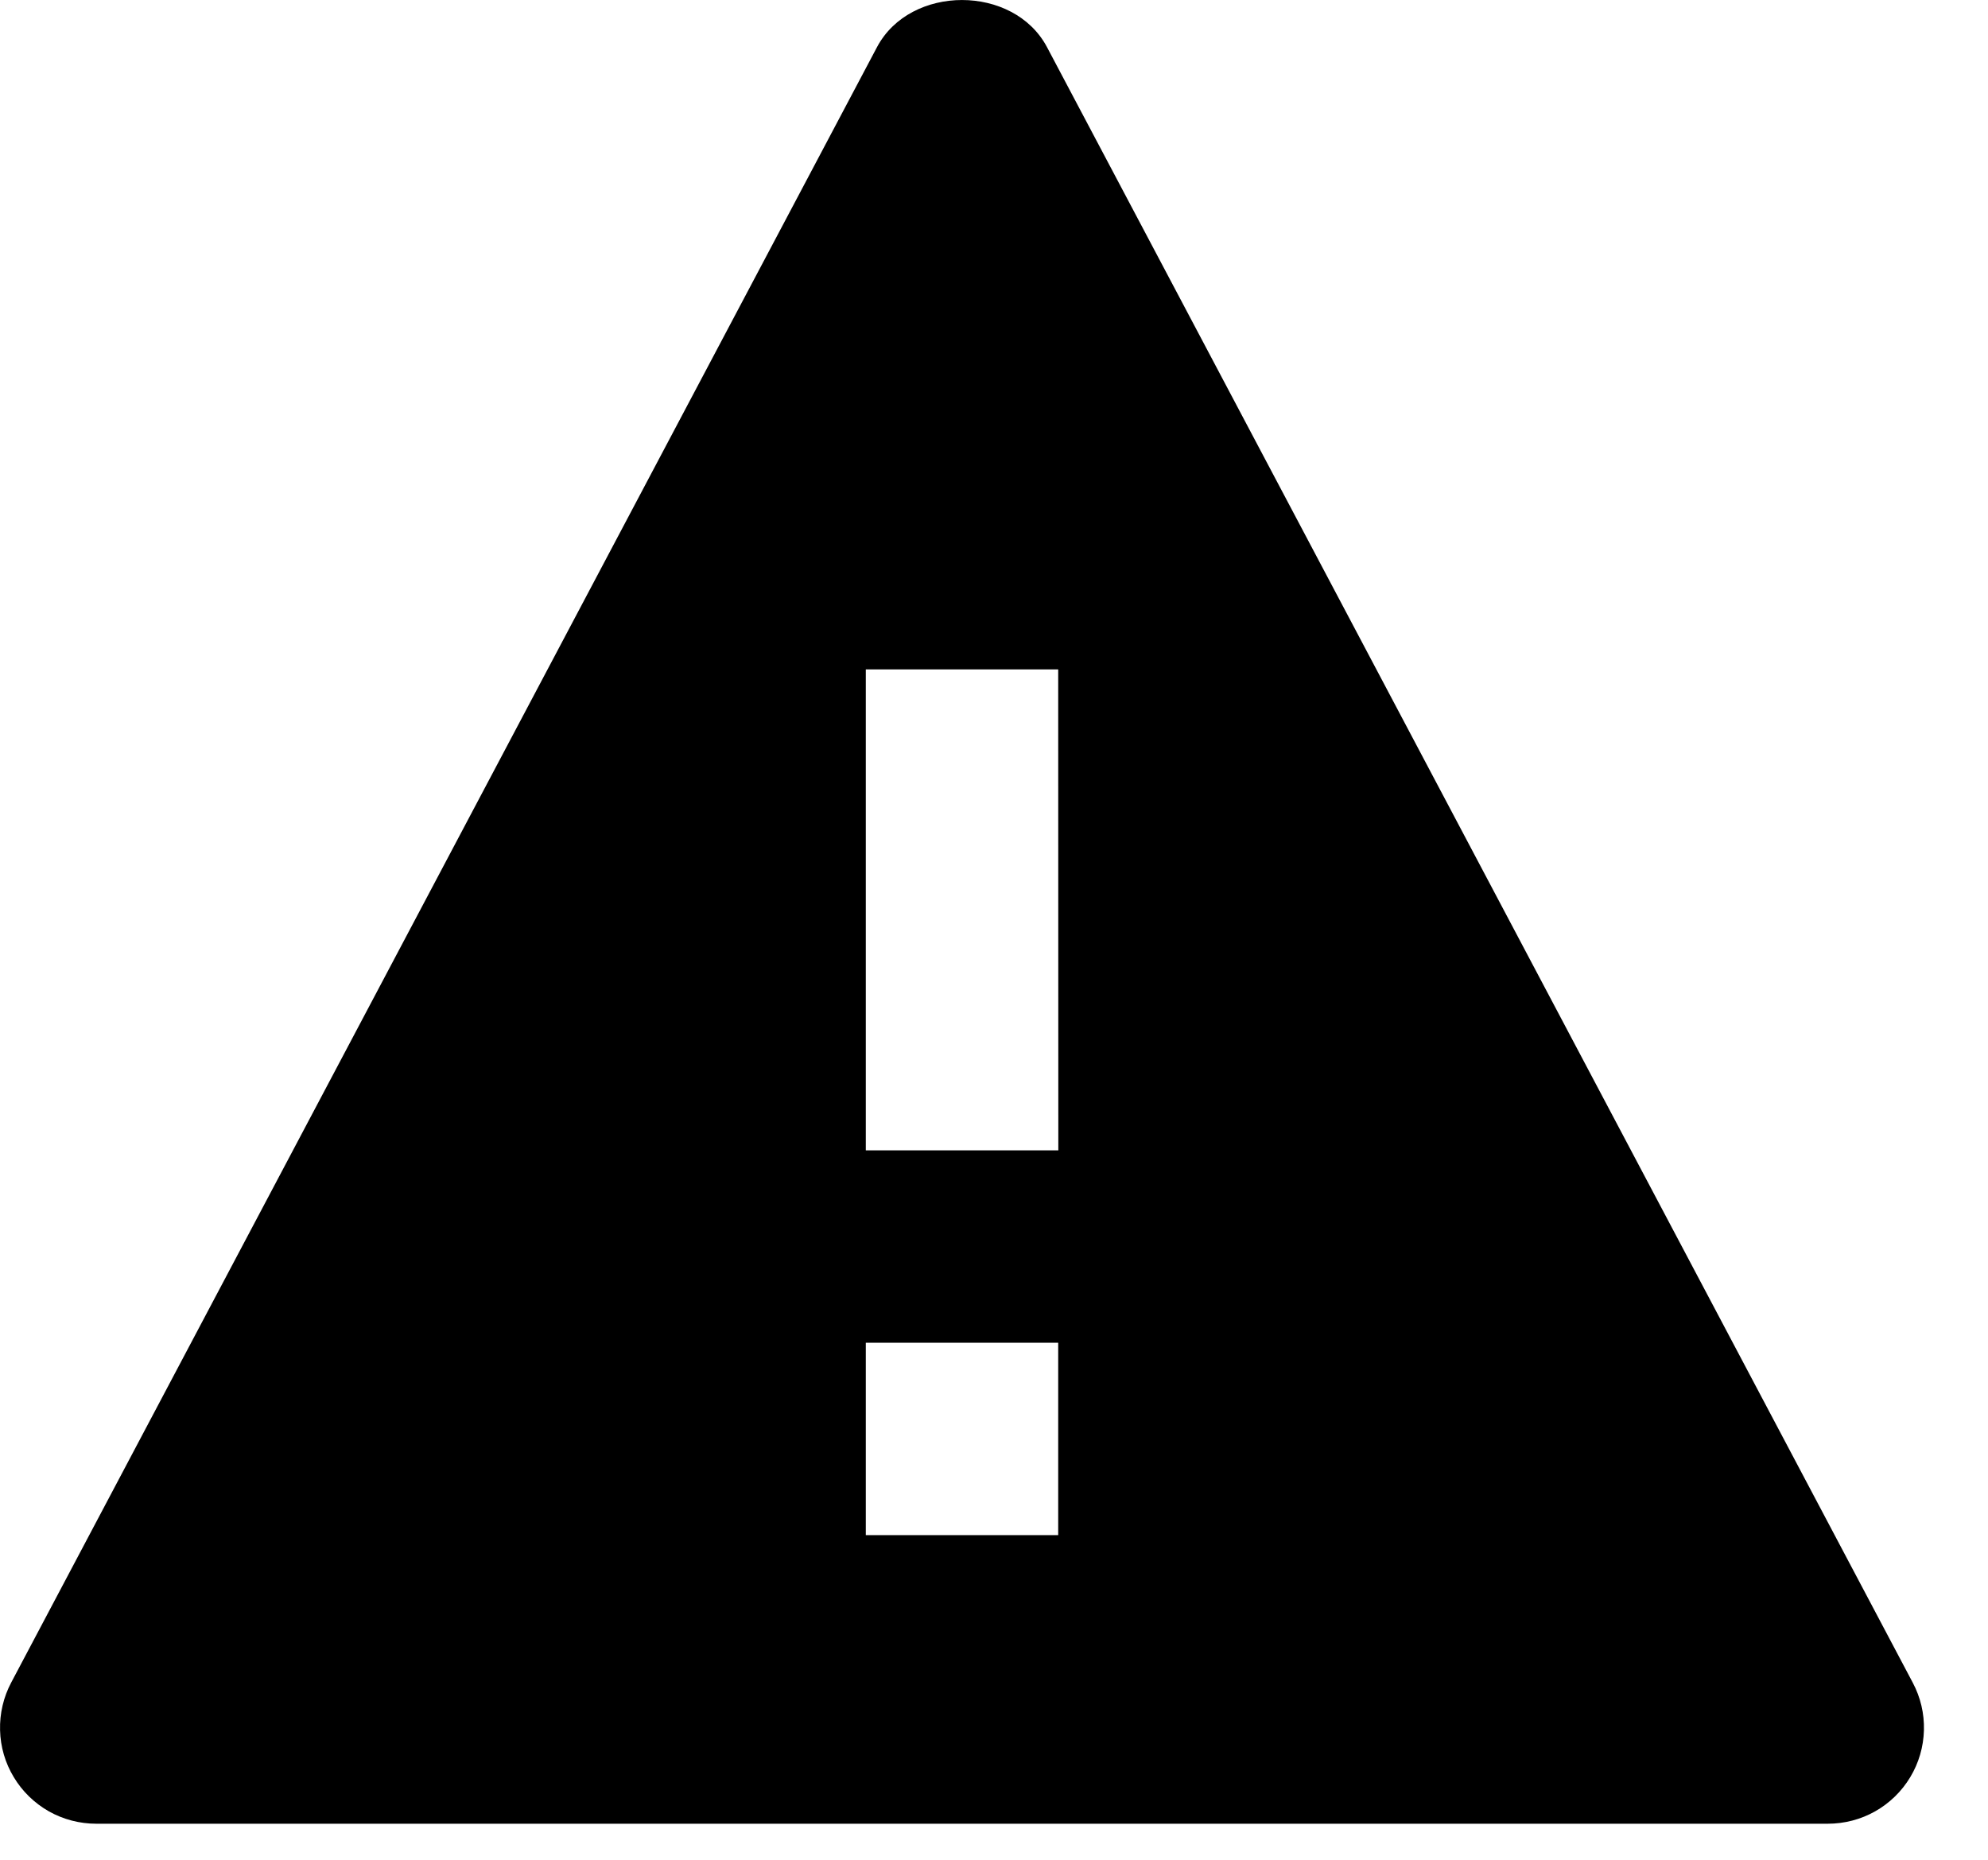
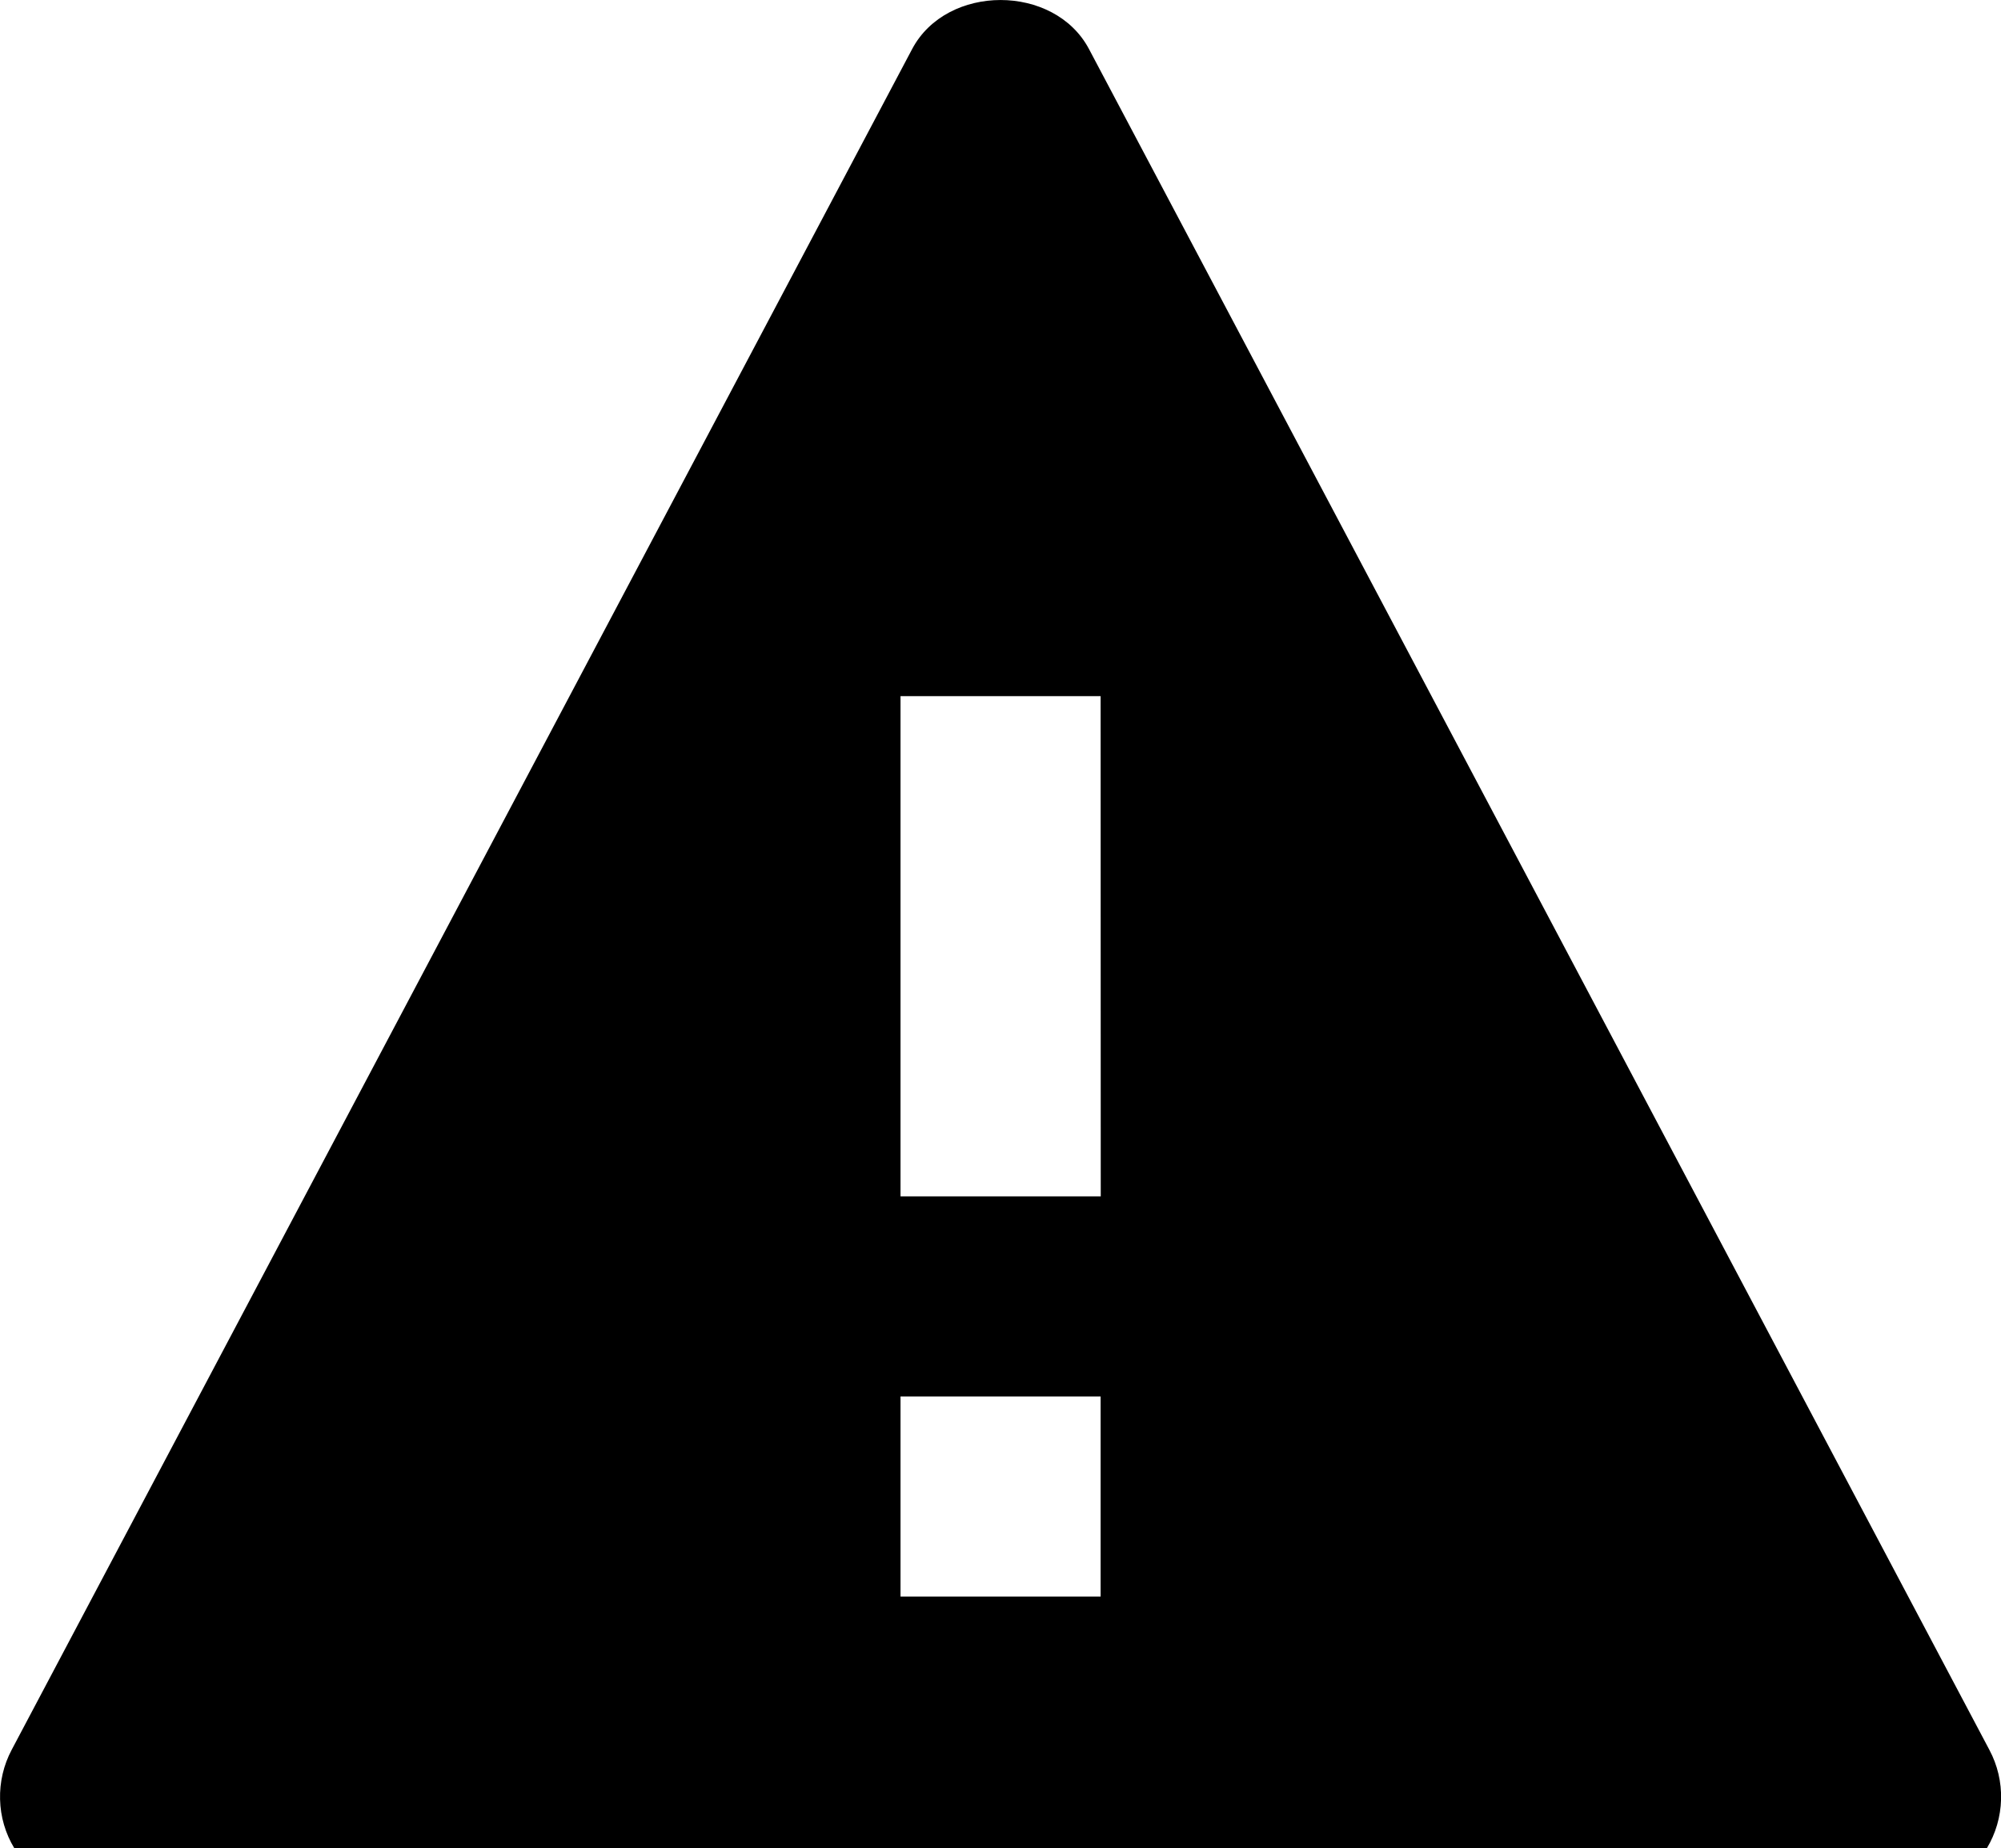
- <svg xmlns="http://www.w3.org/2000/svg" width="31" height="29" viewBox="0 0 31 29" fill="none">
+ <svg xmlns="http://www.w3.org/2000/svg" fill="none">
  <path d="M16.327 0.736C15.808 -0.245 14.194 -0.245 13.675 0.736L0.175 26.236C0.054 26.464 -0.006 26.72 0.001 26.979C0.007 27.238 0.081 27.491 0.215 27.712C0.348 27.934 0.537 28.117 0.762 28.245C0.988 28.372 1.243 28.438 1.501 28.438H28.501C28.76 28.438 29.015 28.372 29.24 28.245C29.465 28.118 29.654 27.934 29.787 27.713C29.921 27.491 29.994 27.239 30.001 26.98C30.008 26.721 29.948 26.466 29.826 26.237L16.327 0.736ZM16.501 23.938H13.501V20.938H16.501V23.938ZM13.501 17.938V10.438H16.501L16.503 17.938H13.501Z" fill="black" />
</svg>
